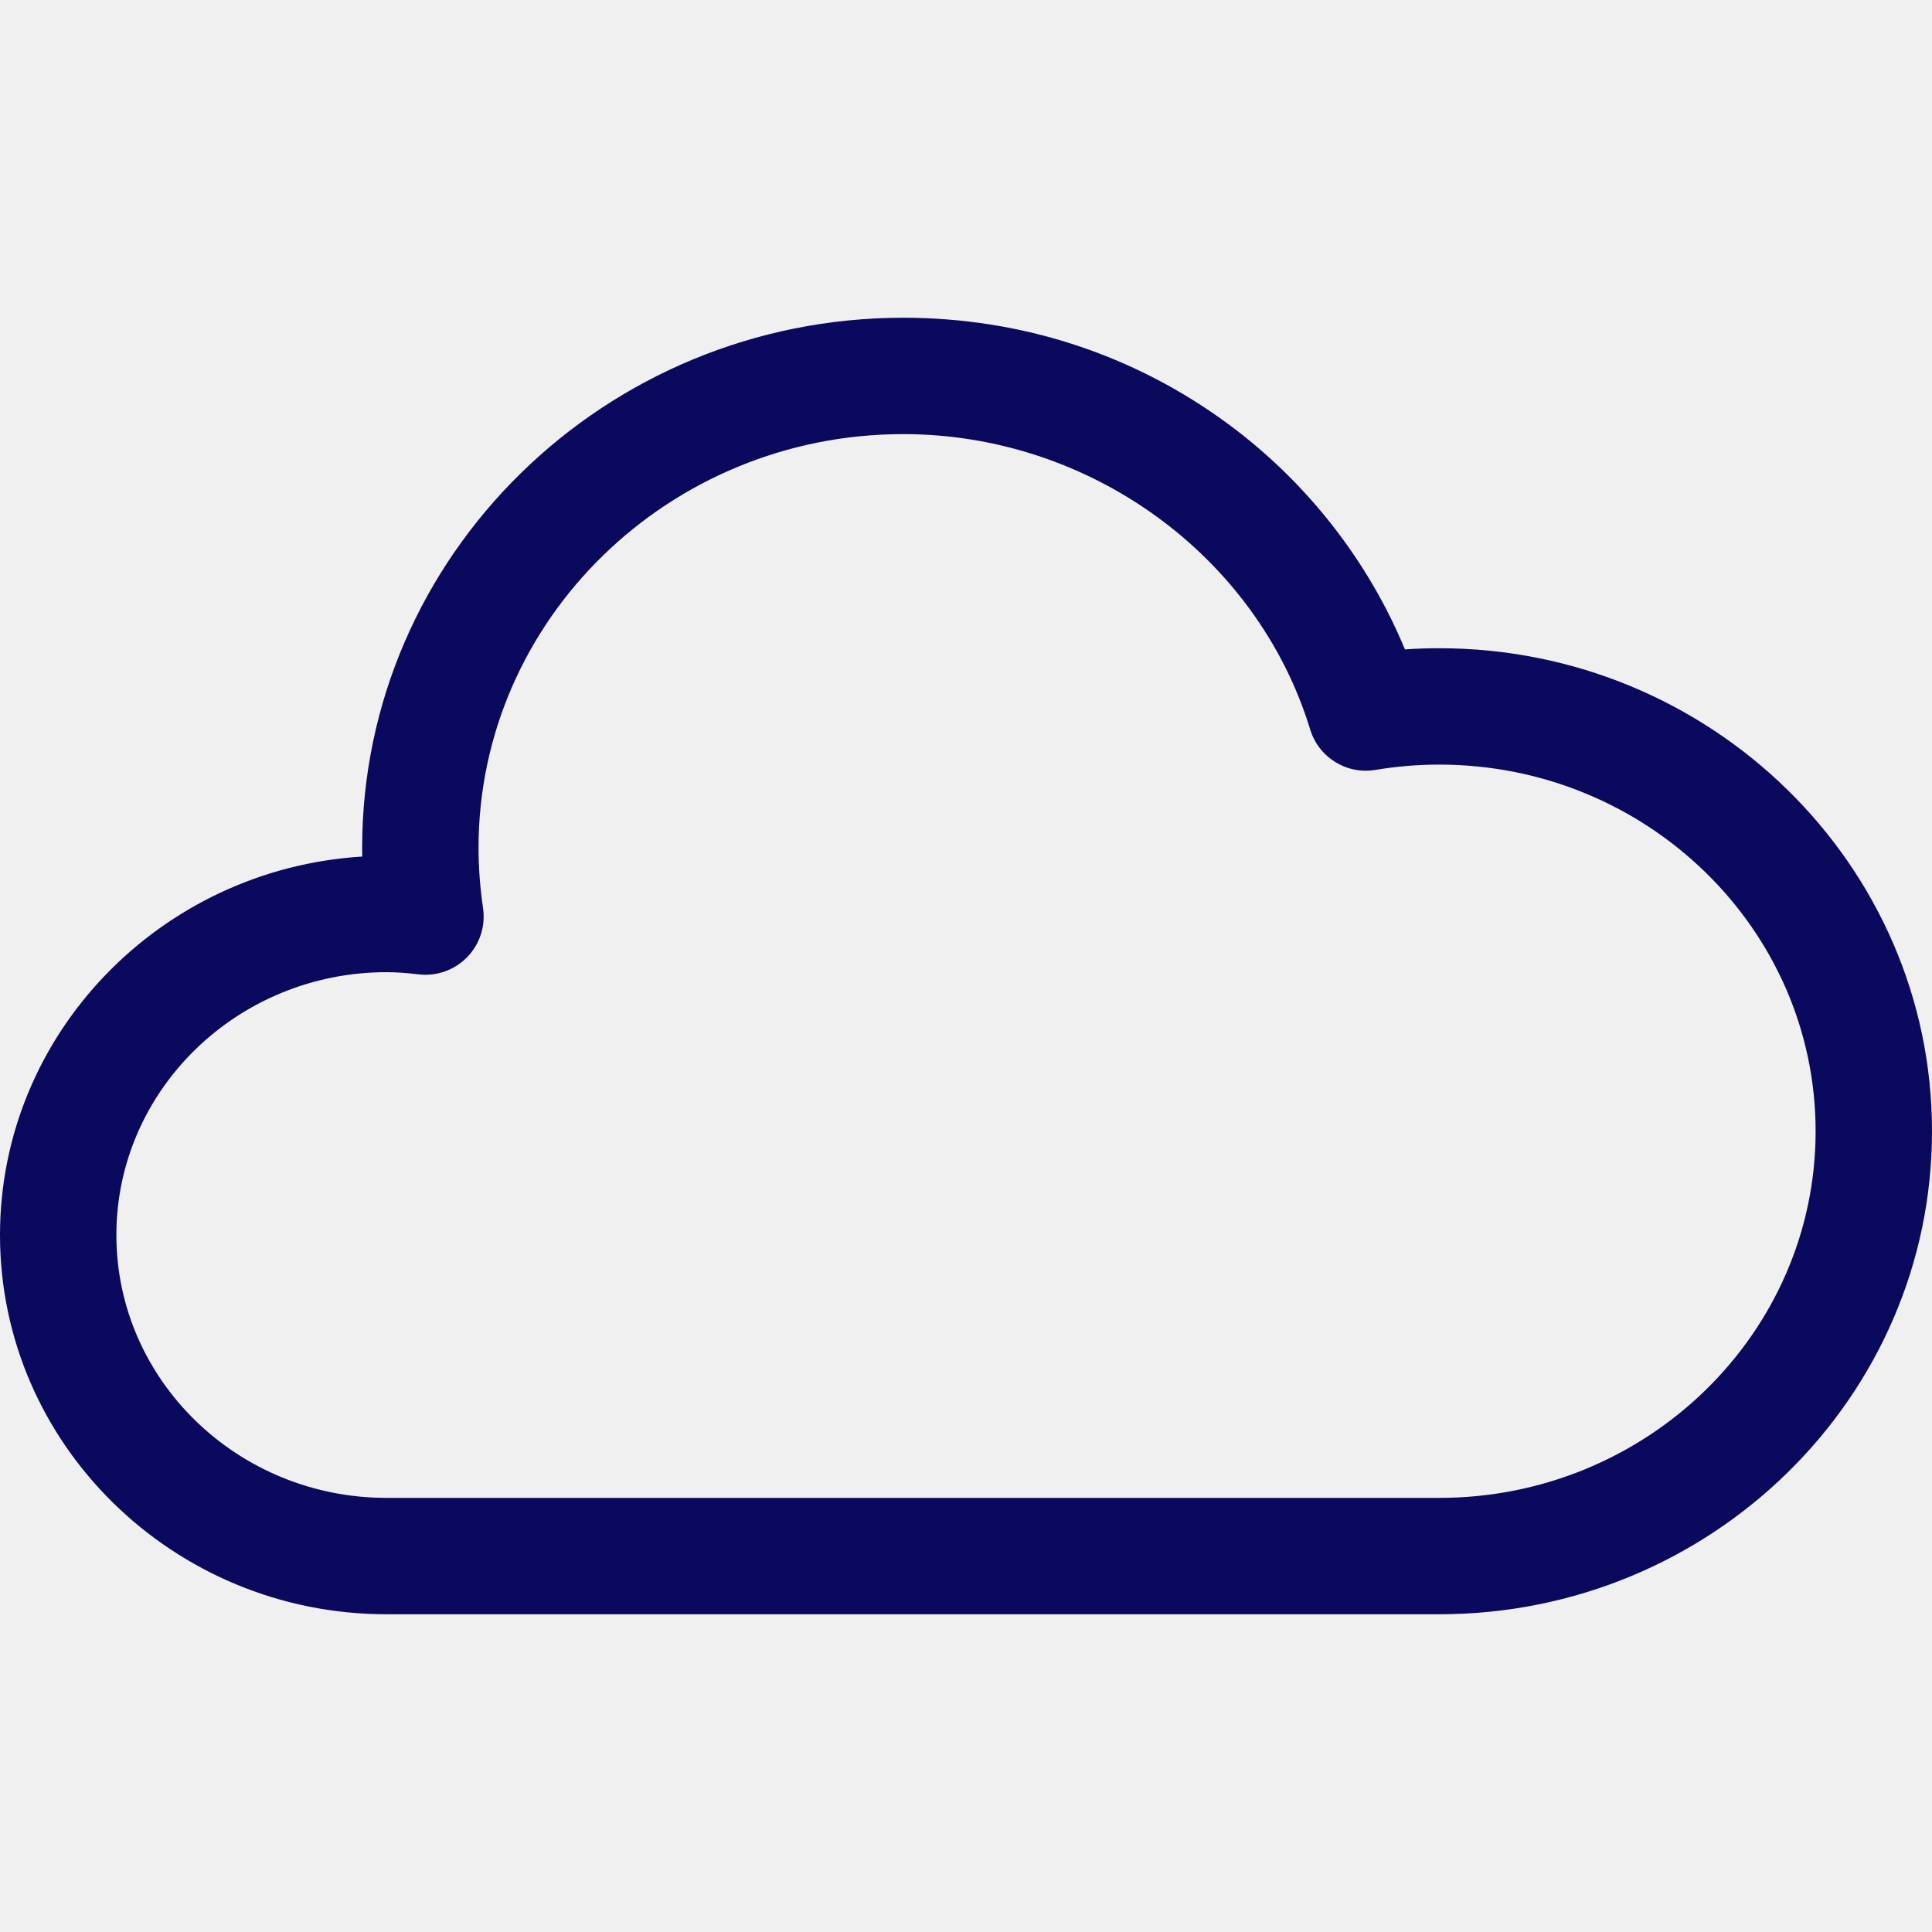
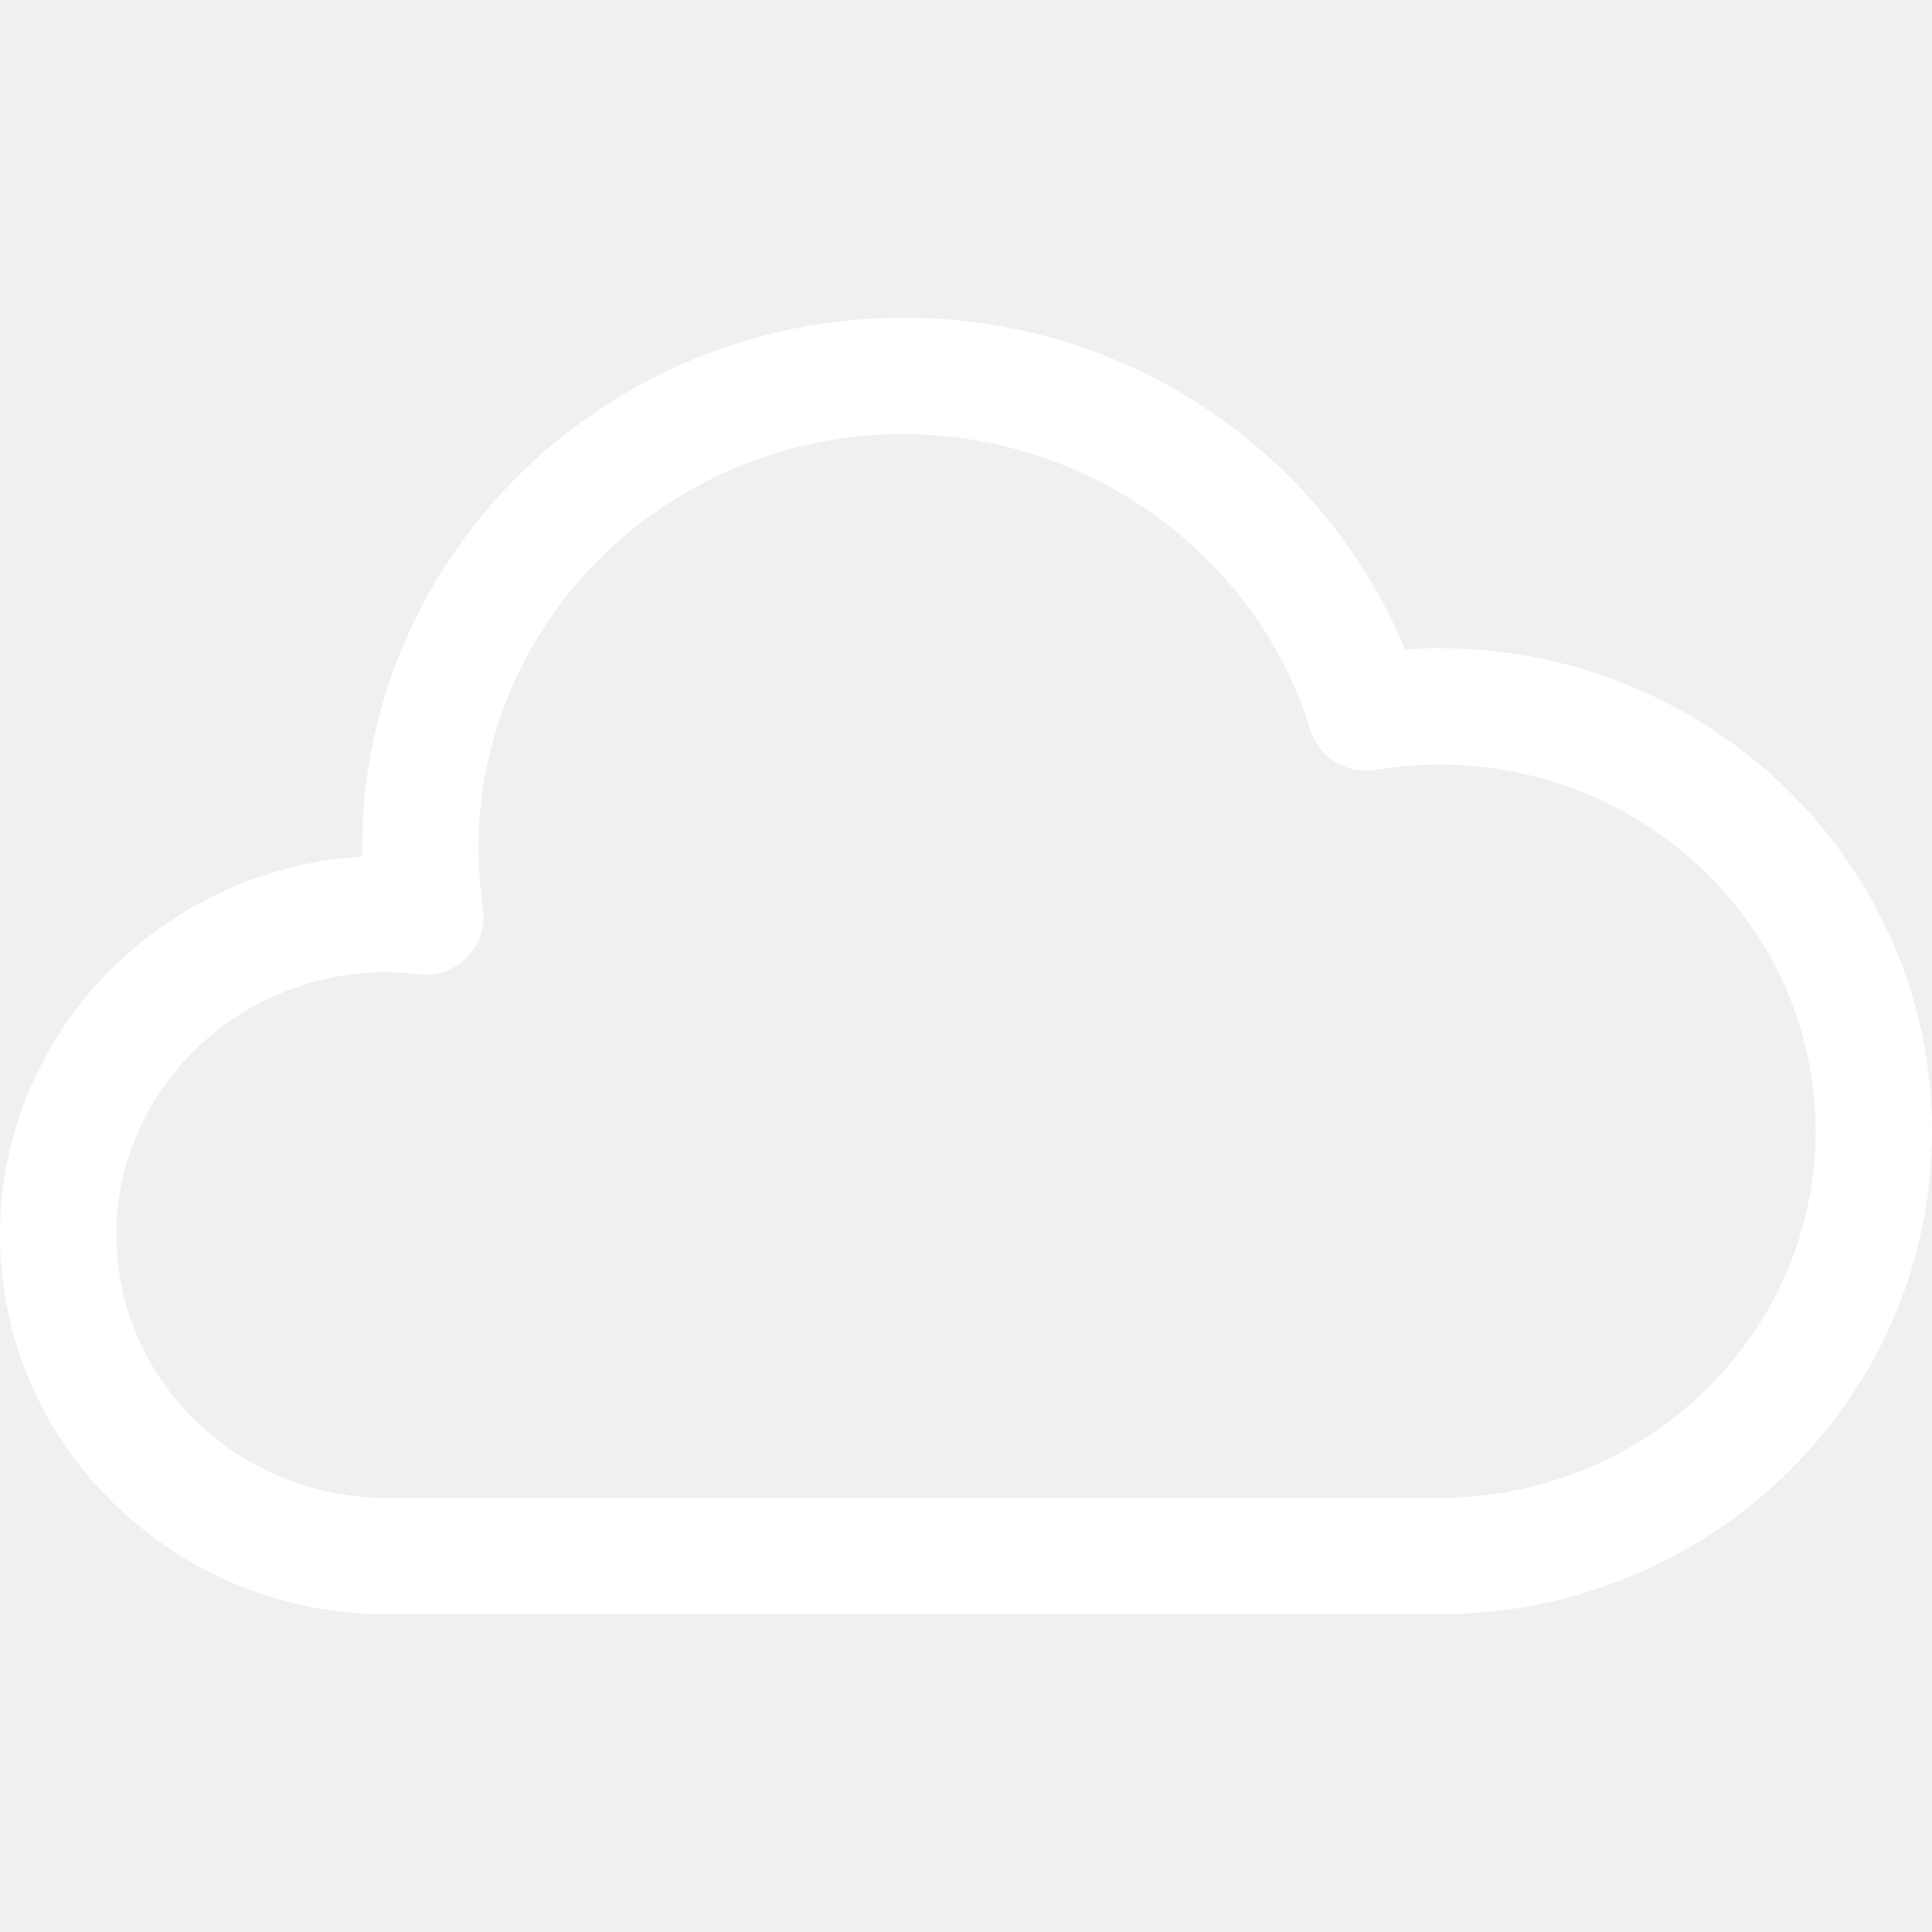
<svg xmlns="http://www.w3.org/2000/svg" version="1.1" id="Capa_1" x="0px" y="0px" viewBox="0 0 249.002 249.002" style="enable-background:new 0 0 249.002 249.002;" xml:space="preserve" width="512px" height="512px">
-   <path d="M185.496,83.545c-1.475,0-2.952,0.051-4.425,0.151c-4.725-11.404-12.63-21.543-22.705-28.993  c-12.166-8.997-26.673-13.752-41.952-13.752c-38.455,0-69.74,30.658-69.74,68.343c0,0.365,0.003,0.732,0.01,1.101  C20.669,111.989,0,133.26,0,159.176c0,26.95,22.35,48.875,49.822,48.875h135.674c35.017,0,63.506-27.927,63.506-62.253  C249.002,111.471,220.513,83.545,185.496,83.545z M185.496,193.051H49.822C30.621,193.051,15,177.855,15,159.176  c0-18.68,15.621-33.878,34.822-33.878c1.183,0,2.5,0.089,4.147,0.281c2.313,0.271,4.624-0.553,6.247-2.225  c1.624-1.672,2.378-4.003,2.041-6.309c-0.387-2.65-0.583-5.258-0.583-7.752c0-29.413,24.556-53.343,54.74-53.343  c24.021,0,45.589,15.657,52.449,38.076c1.102,3.6,4.696,5.832,8.415,5.201c2.696-0.453,5.461-0.683,8.217-0.683  c26.746,0,48.506,21.198,48.506,47.254C234.002,171.854,212.242,193.051,185.496,193.051z" fill="#0b095e" />
+   <path d="M185.496,83.545c-1.475,0-2.952,0.051-4.425,0.151c-4.725-11.404-12.63-21.543-22.705-28.993  c-12.166-8.997-26.673-13.752-41.952-13.752c-38.455,0-69.74,30.658-69.74,68.343c0,0.365,0.003,0.732,0.01,1.101  C20.669,111.989,0,133.26,0,159.176c0,26.95,22.35,48.875,49.822,48.875h135.674c35.017,0,63.506-27.927,63.506-62.253  C249.002,111.471,220.513,83.545,185.496,83.545z M185.496,193.051H49.822C30.621,193.051,15,177.855,15,159.176  c0-18.68,15.621-33.878,34.822-33.878c1.183,0,2.5,0.089,4.147,0.281c2.313,0.271,4.624-0.553,6.247-2.225  c1.624-1.672,2.378-4.003,2.041-6.309c-0.387-2.65-0.583-5.258-0.583-7.752c0-29.413,24.556-53.343,54.74-53.343  c24.021,0,45.589,15.657,52.449,38.076c1.102,3.6,4.696,5.832,8.415,5.201c2.696-0.453,5.461-0.683,8.217-0.683  c26.746,0,48.506,21.198,48.506,47.254C234.002,171.854,212.242,193.051,185.496,193.051z" fill="#FFFFFF" />
  <g>
</g>
  <g>
</g>
  <g>
</g>
  <g>
</g>
  <g>
</g>
  <g>
</g>
  <g>
</g>
  <g>
</g>
  <g>
</g>
  <g>
</g>
  <g>
</g>
  <g>
</g>
  <g>
</g>
  <g>
</g>
  <g>
</g>
</svg>
